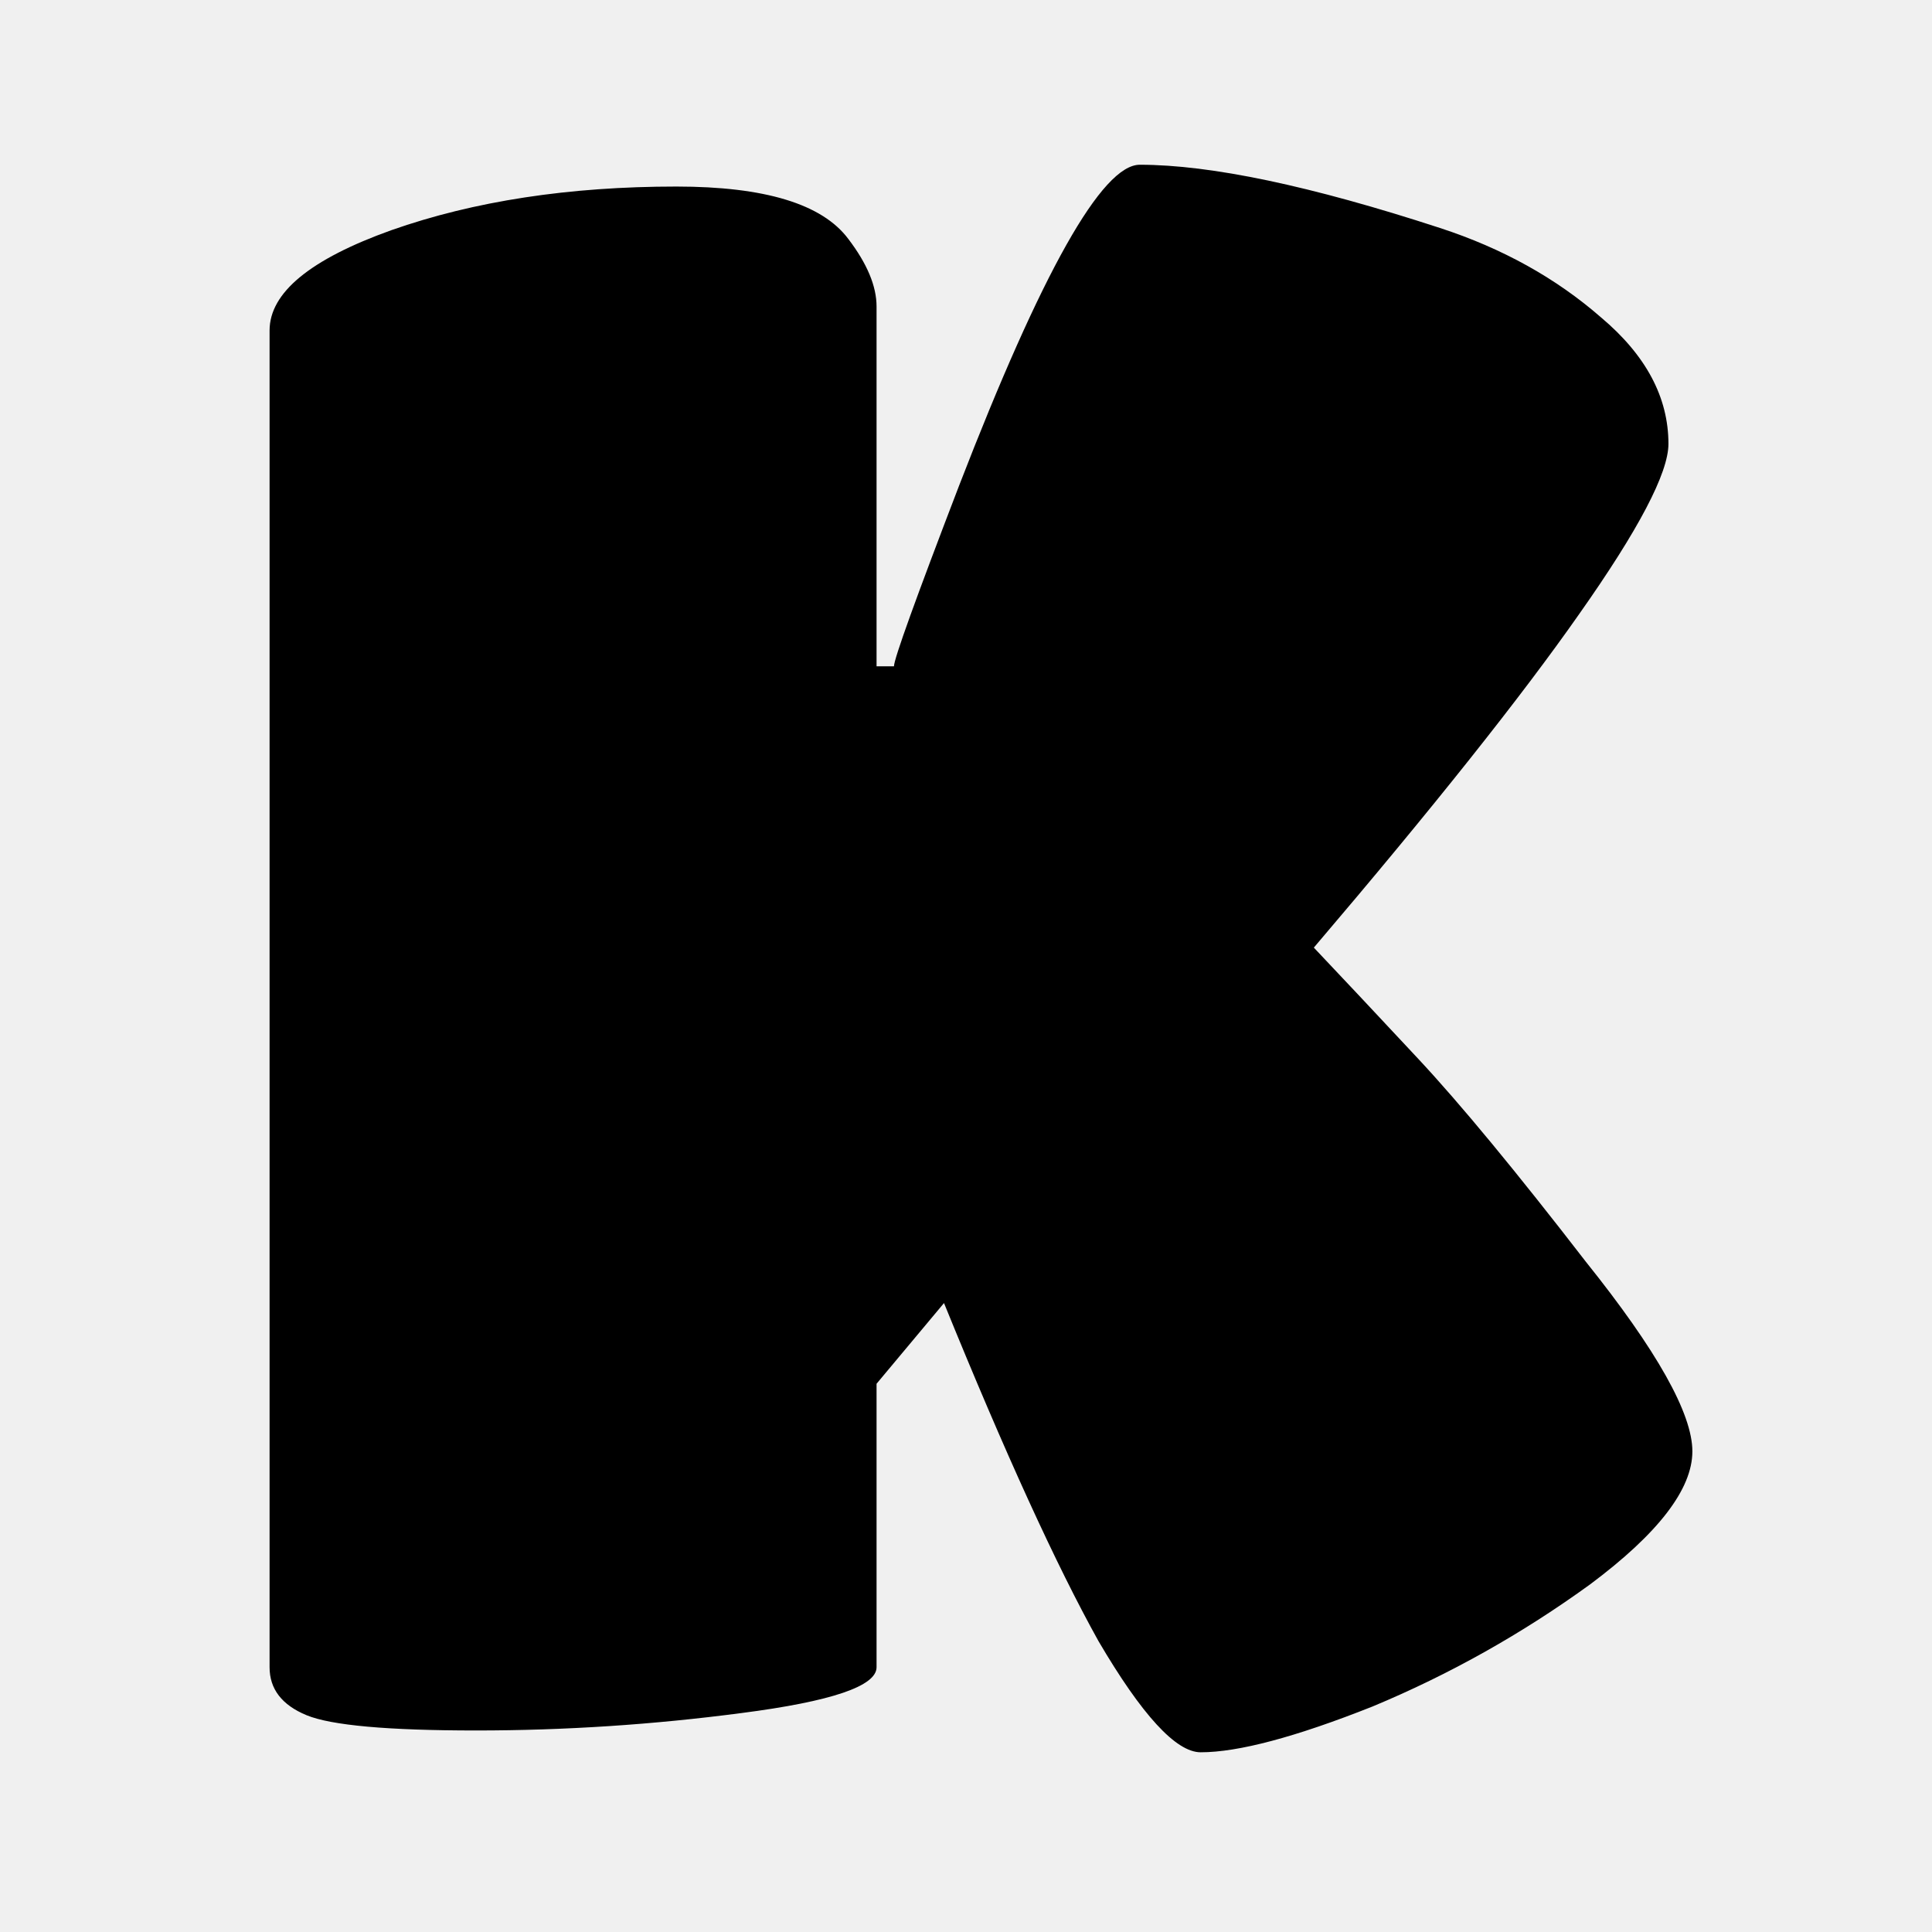
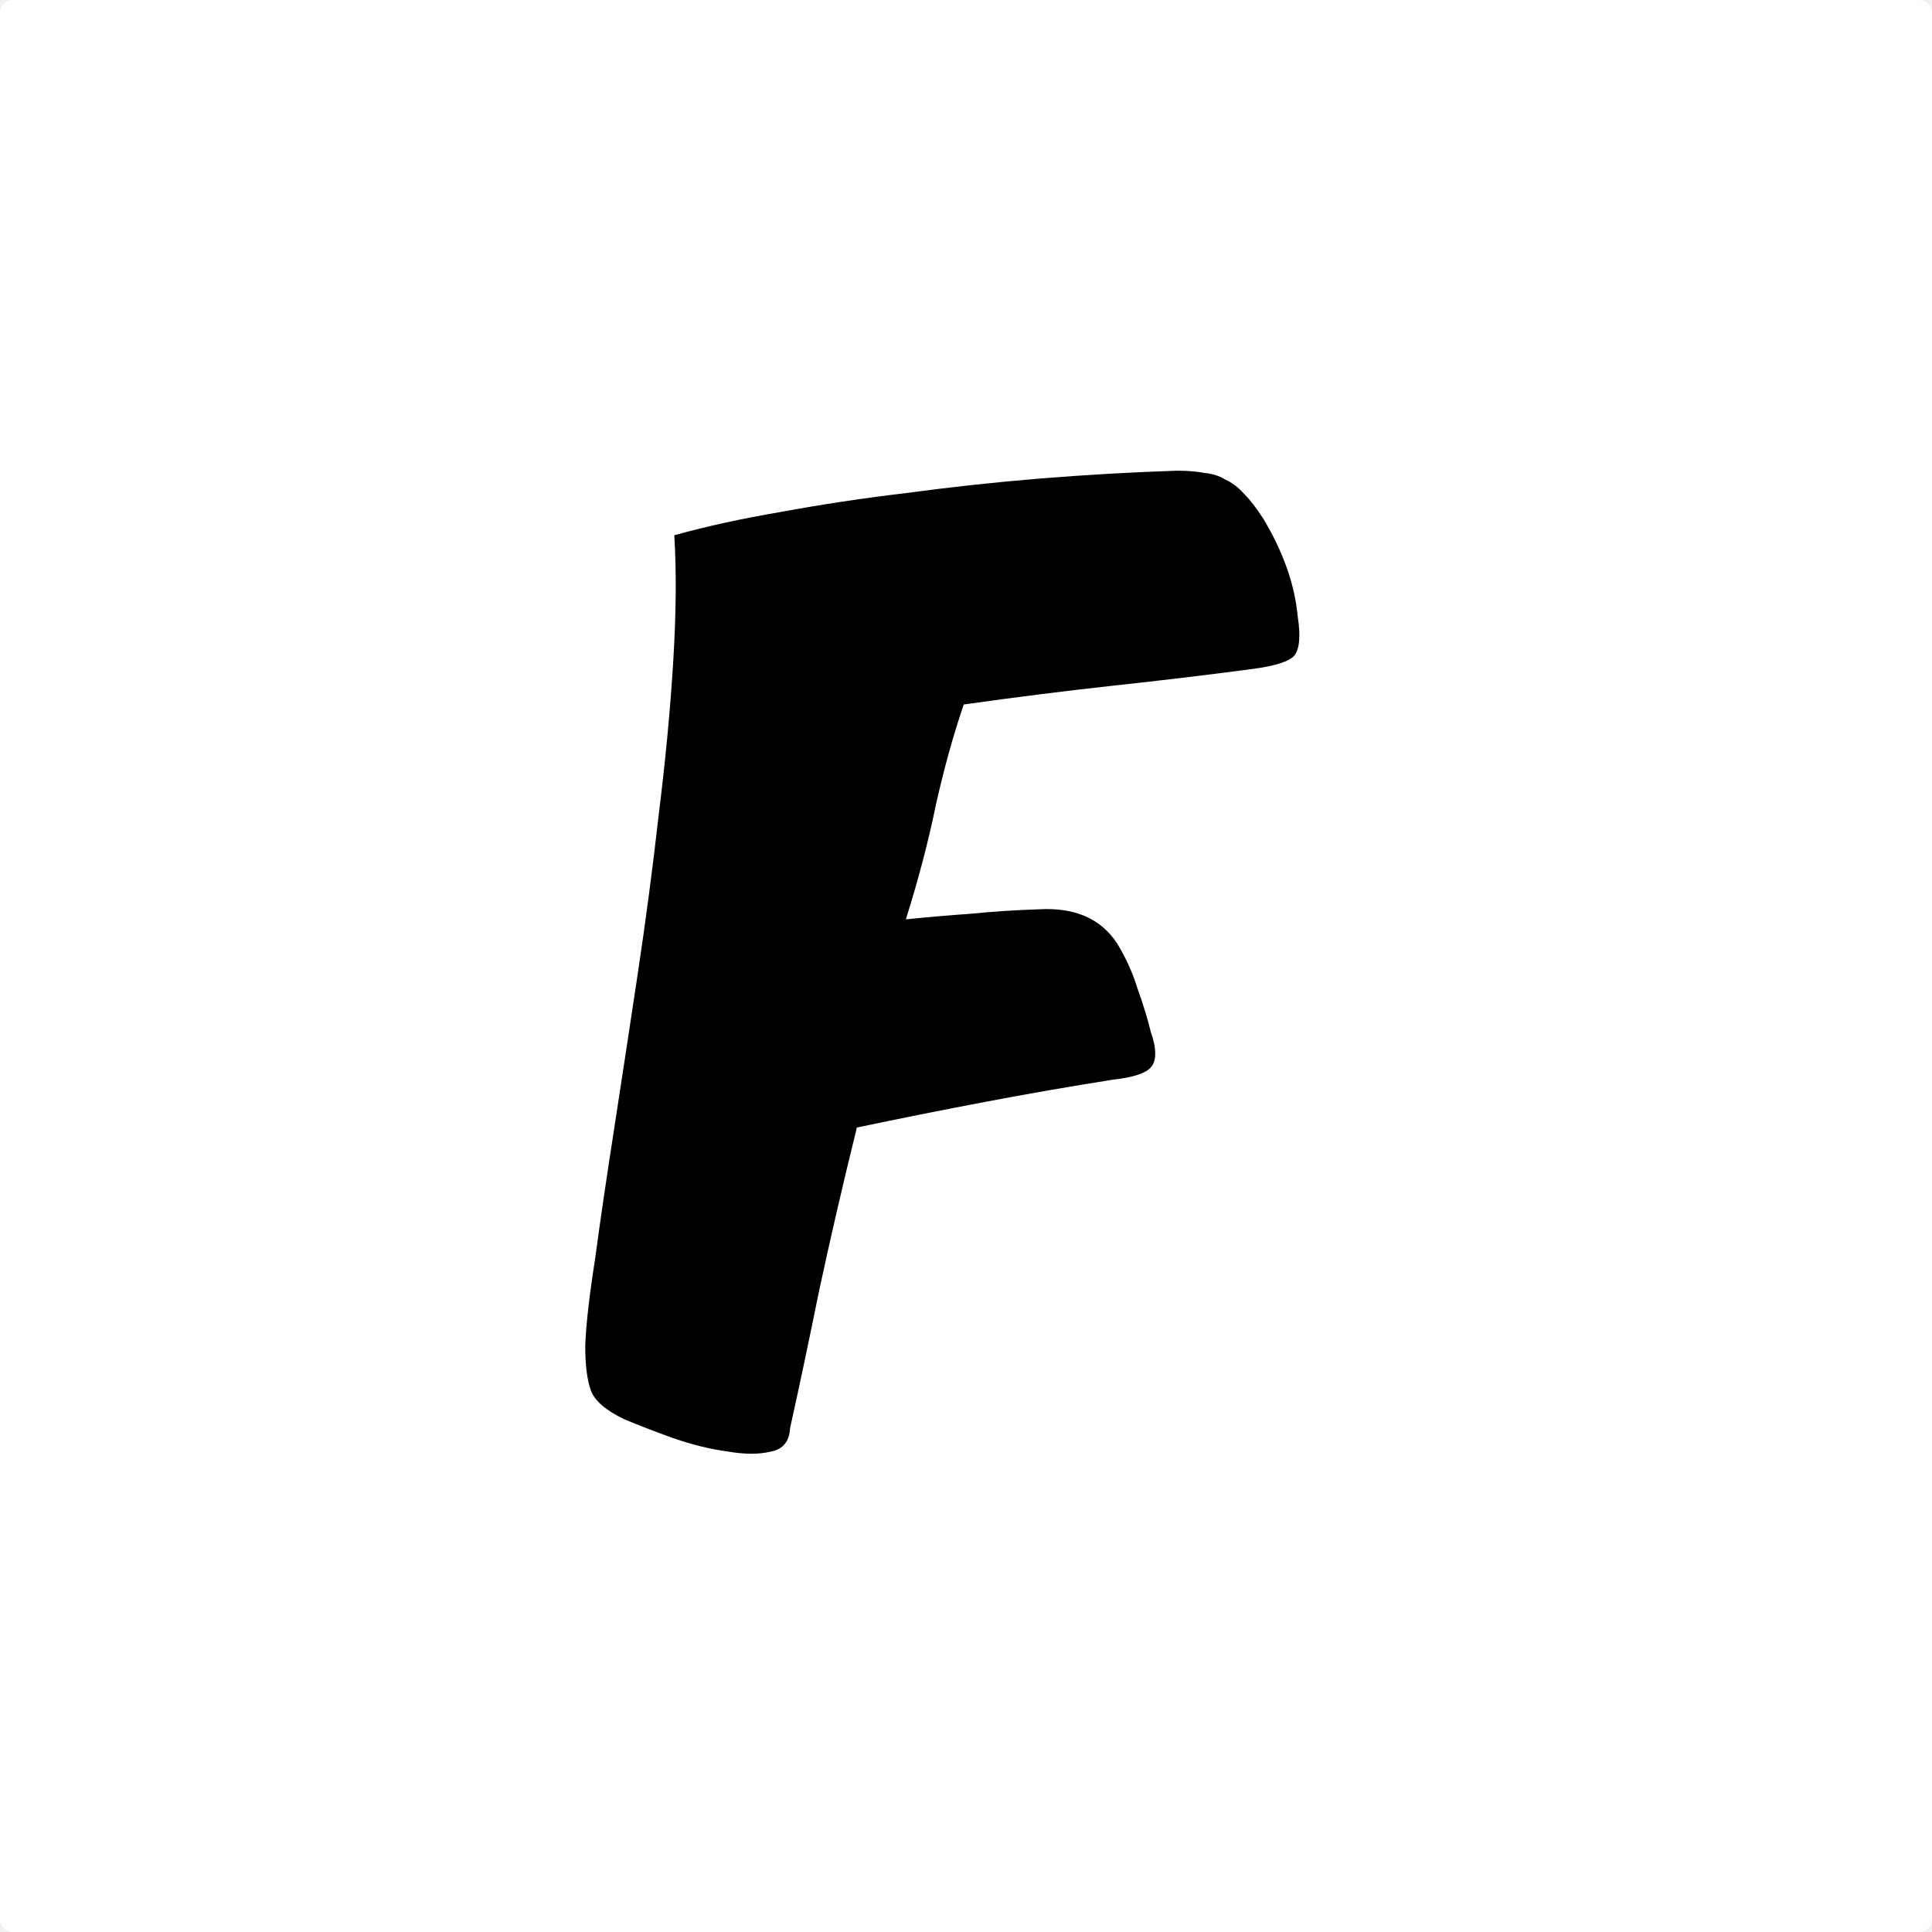
- <svg xmlns="http://www.w3.org/2000/svg" width="129" height="129" viewBox="0 0 129 129" fill="none">
-   <path d="M58.528 111.321C58.528 112.583 55.526 113.603 49.521 114.379C43.614 115.156 37.707 115.544 31.8 115.544C25.892 115.544 22.116 115.204 20.469 114.525C18.823 113.845 18 112.777 18 111.321V22.066C18 19.542 20.712 17.309 26.135 15.368C31.654 13.427 37.998 12.456 45.164 12.456C51.071 12.456 54.896 13.621 56.639 15.95C57.898 17.601 58.528 19.105 58.528 20.464V44.489H59.69C59.69 44.004 61.142 39.975 64.047 32.404C69.567 18.135 73.586 11 76.104 11C80.849 11 87.531 12.408 96.15 15.223C100.314 16.581 103.897 18.571 106.899 21.192C109.901 23.716 111.402 26.531 111.402 29.637C111.402 31.579 109.417 35.364 105.446 40.995C101.573 46.528 95.666 53.953 87.725 63.272C89.565 65.213 91.889 67.689 94.697 70.698C97.506 73.707 101.234 78.221 105.882 84.239C110.627 90.16 113 94.383 113 96.907C113 99.43 110.724 102.391 106.173 105.788C101.621 109.089 96.779 111.807 91.647 113.942C86.514 115.981 82.689 117 80.171 117C78.525 117 76.249 114.525 73.344 109.574C70.536 104.527 67.098 97.004 63.031 87.005L58.528 92.393V111.321Z" fill="black" />
-   <style>
-         path { fill: #000; }
-         @media (prefers-color-scheme: dark) {
-         path { fill: #FFF; }
-         }
-     </style>
+ <svg xmlns="http://www.w3.org/2000/svg" width="1784" height="1784" viewBox="0 0 1784 1784" fill="none">
+   <rect width="1784" height="1784" rx="12" fill="white" />
+   <path d="M1157.2 617.624C1116.08 623.107 1073.25 628.247 1028.7 633.044C984.843 637.841 938.583 643.667 889.924 650.52C880.329 678.619 871.763 709.459 864.224 743.04C857.371 776.621 848.119 811.916 836.468 848.924C856.343 846.868 876.217 845.155 896.092 843.784C916.652 841.728 937.555 840.357 958.8 839.672C992.381 837.616 1016.71 848.239 1031.79 871.54C1040.01 885.247 1046.18 898.953 1050.29 912.66C1055.09 925.681 1059.2 939.045 1062.63 952.752C1068.11 968.515 1068.11 979.48 1062.63 985.648C1057.83 991.131 1046.18 994.9 1027.68 996.956C988.612 1003.12 949.205 1009.98 909.456 1017.52C869.707 1025.05 830.3 1032.94 791.236 1041.16C778.215 1093.93 766.564 1144.3 756.284 1192.28C746.689 1239.56 737.78 1281.71 729.556 1318.72C728.871 1331.06 723.045 1338.25 712.08 1340.31C701.115 1343.05 687.751 1343.05 671.988 1340.31C656.225 1338.25 639.435 1334.14 621.616 1327.97C604.483 1321.8 589.405 1315.98 576.384 1310.5C559.251 1302.27 548.971 1293.36 545.544 1283.77C542.117 1274.17 540.404 1260.47 540.404 1242.65C541.089 1223.46 544.173 1196.39 549.656 1161.44C554.453 1125.8 560.279 1086.05 567.132 1042.19C573.985 997.641 581.181 950.353 588.72 900.324C596.259 850.295 602.769 800.951 608.252 752.292C614.42 702.948 618.875 656.003 621.616 611.456C624.357 566.909 624.7 527.845 622.644 494.264C652.113 486.04 685.009 478.844 721.332 472.676C758.34 465.823 797.061 459.997 837.496 455.2C877.931 449.717 919.051 445.263 960.856 441.836C1003.35 438.409 1045.15 436.011 1086.27 434.64C1096.55 434.64 1105.12 435.325 1111.97 436.696C1119.51 437.381 1126.02 439.437 1131.5 442.864C1137.67 445.605 1143.5 450.06 1148.98 456.228C1154.46 461.711 1160.29 469.249 1166.46 478.844C1184.96 509.684 1195.58 539.839 1198.32 569.308C1201.07 587.127 1200.04 599.12 1195.24 605.288C1190.44 610.771 1177.76 614.883 1157.2 617.624Z" fill="black" />
</svg>
